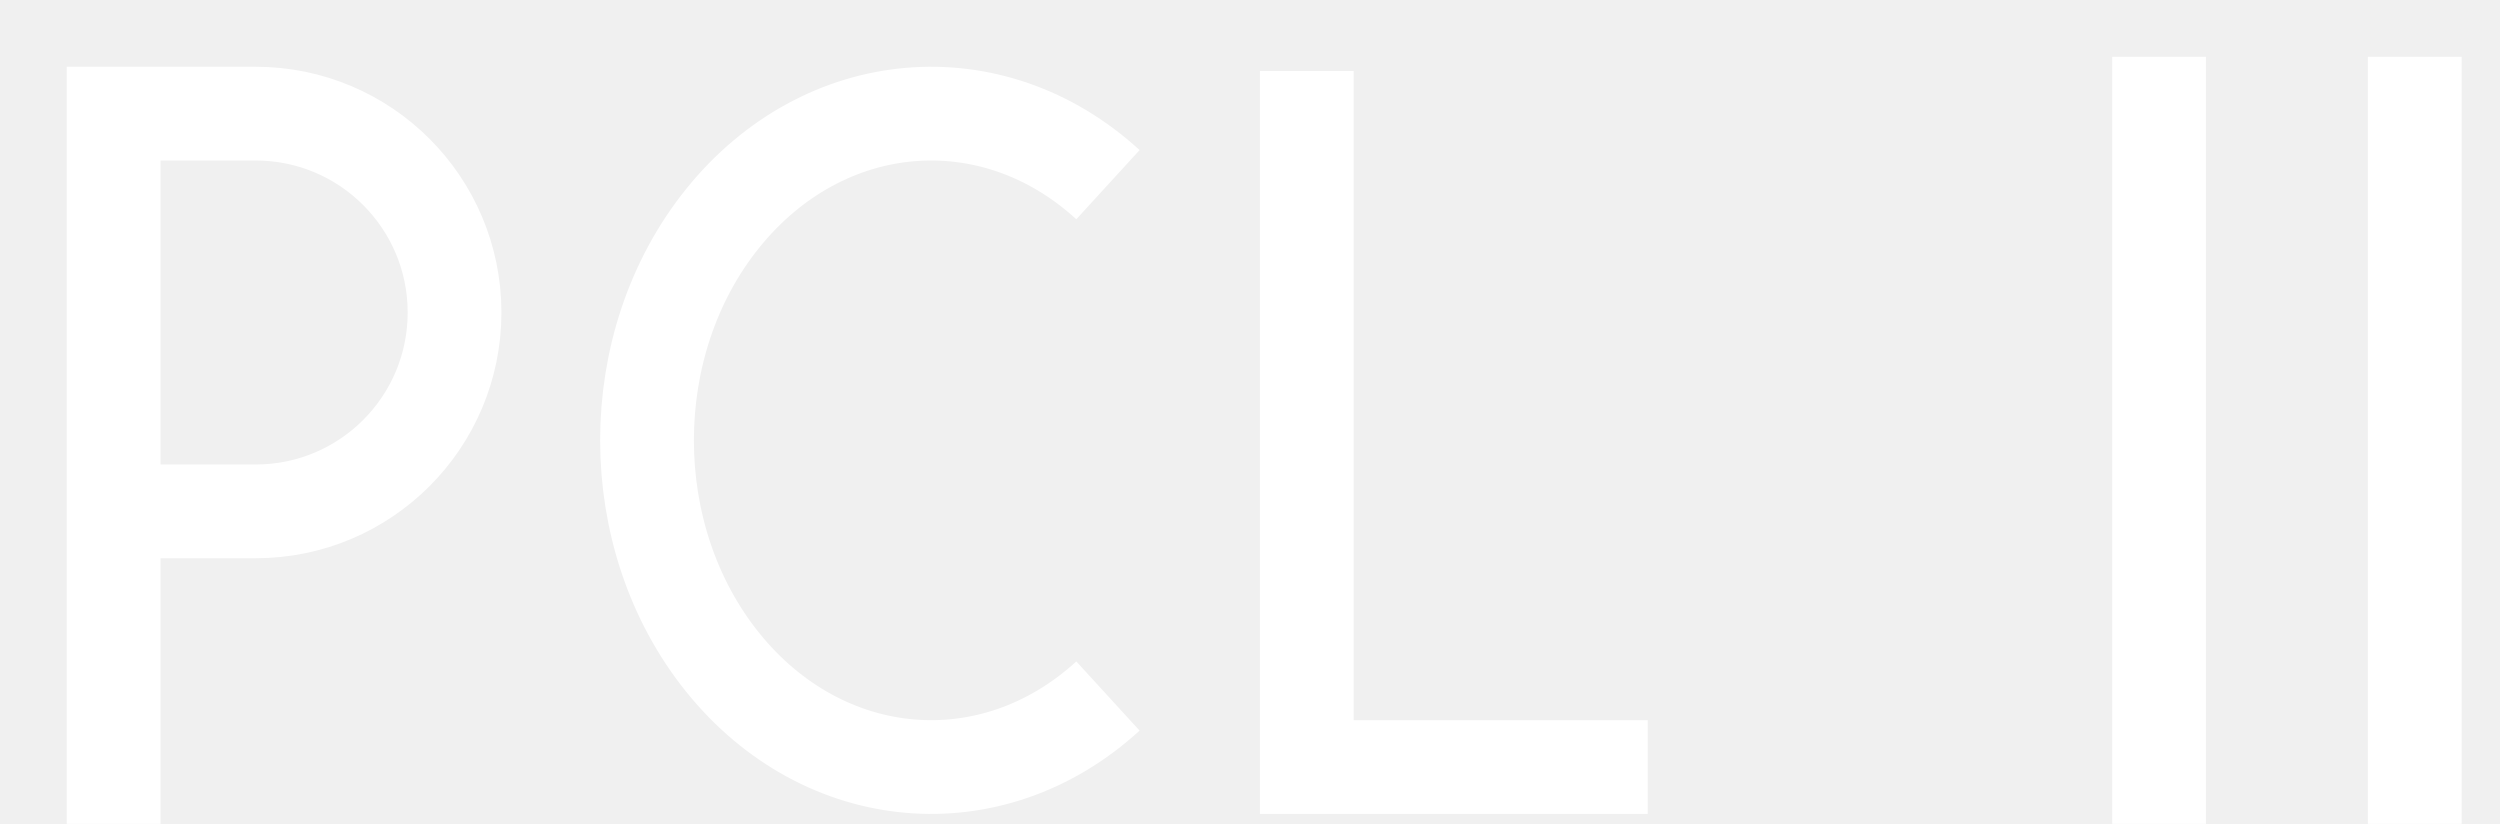
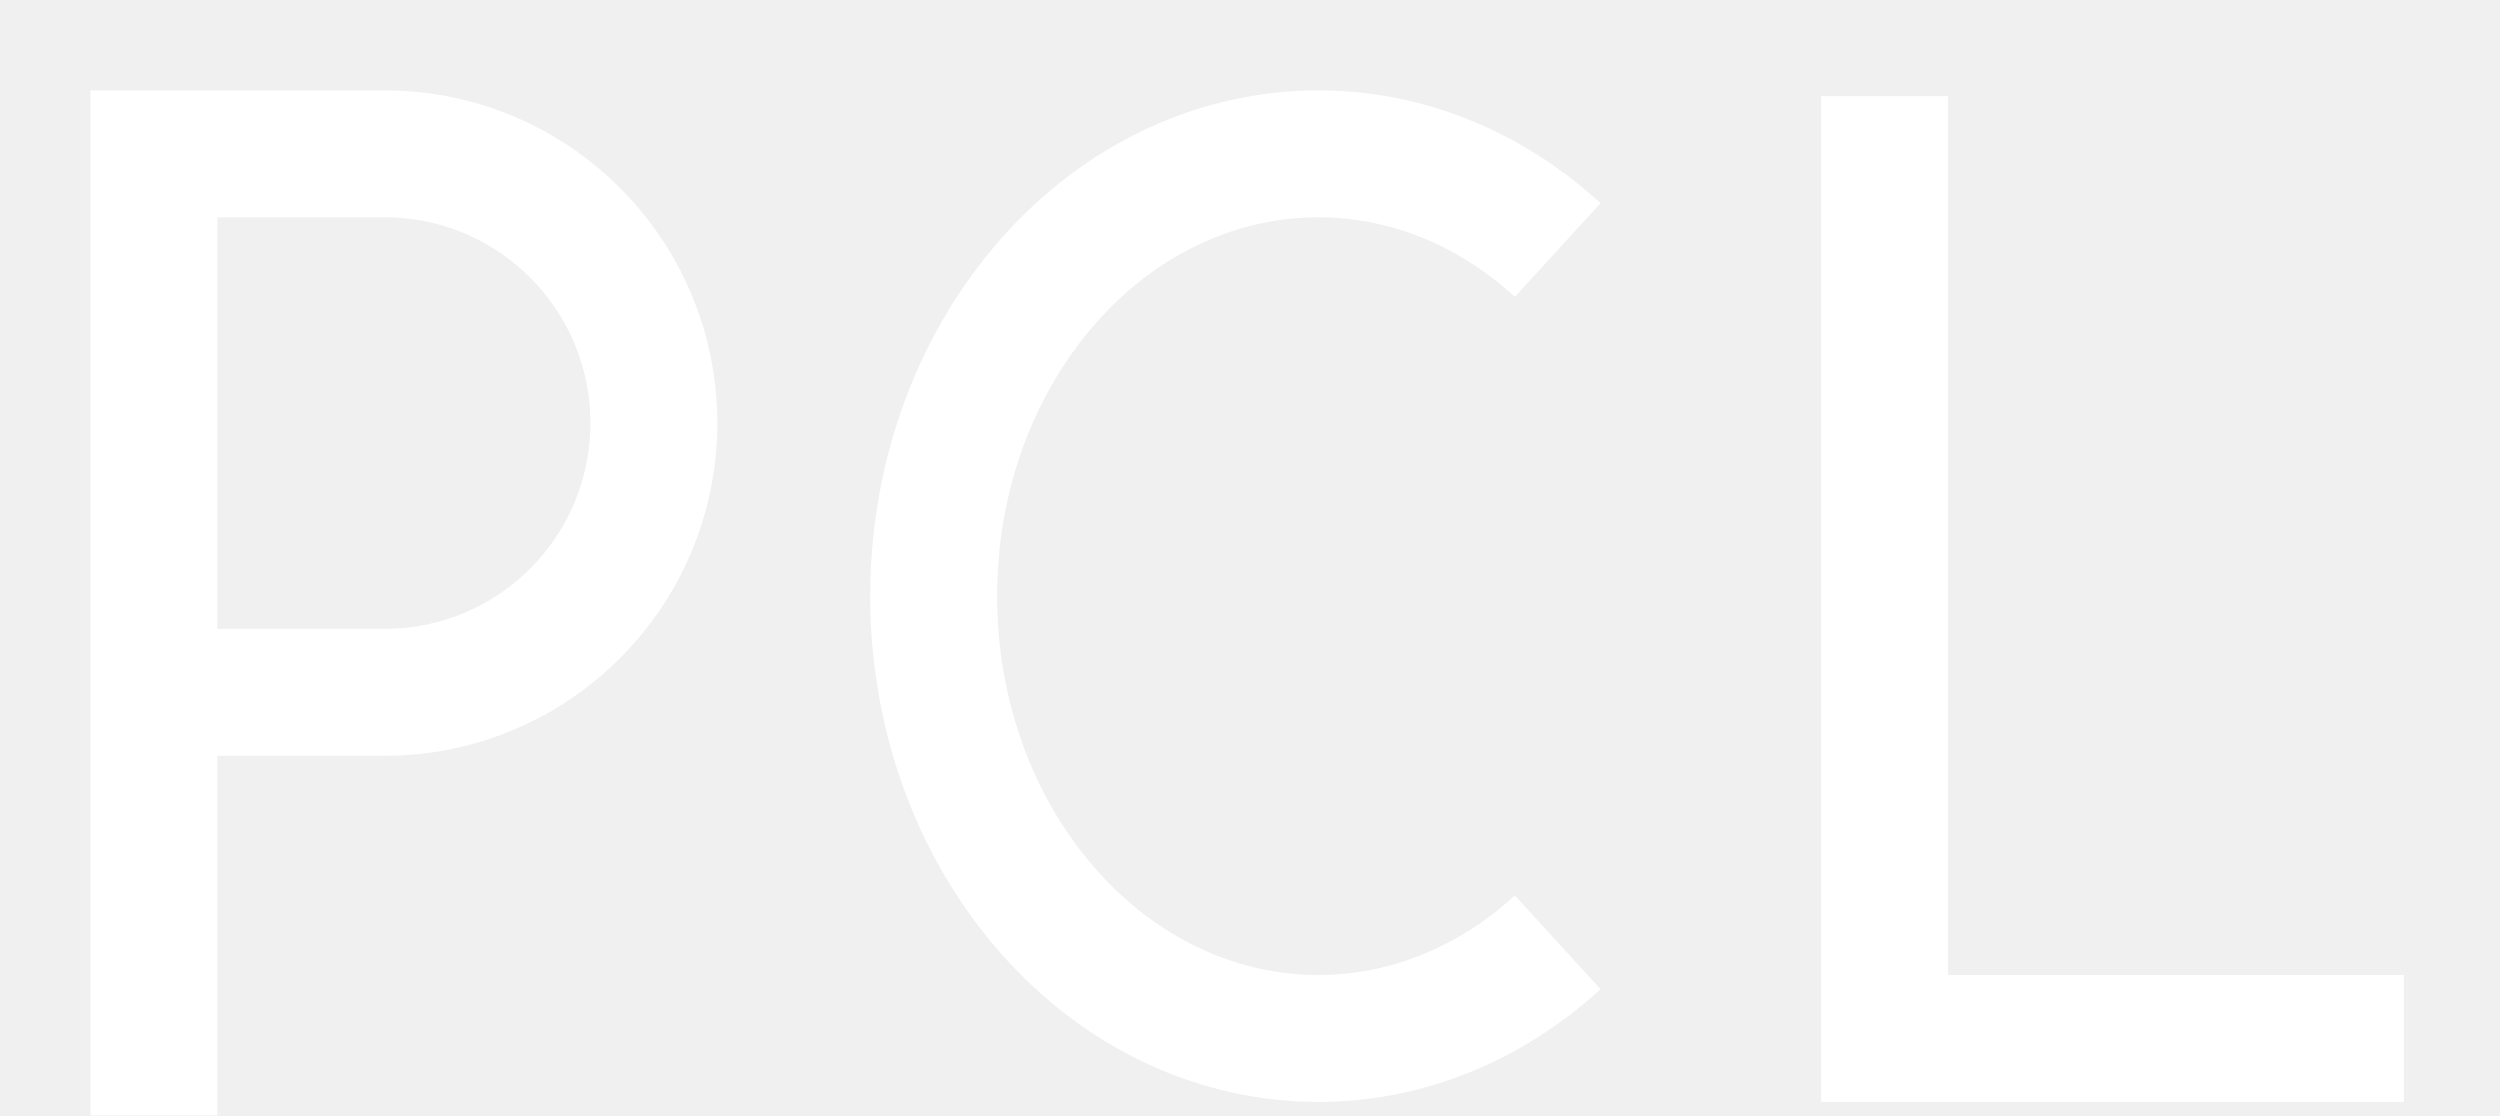
- <svg xmlns="http://www.w3.org/2000/svg" viewBox="22 0 88 29">
-   <path d="M26,29 v-25 h5 a7,7 180 0 1 0,14 h-5 M61,6.5 a10,11.5 180 1 0 0,18 M68,2.5 v24.5 h12 M98,2 v27 M107,2 v27" fill="none" stroke="white" stroke-width="3.3" />
+ <svg xmlns="http://www.w3.org/2000/svg" viewBox="22 0 65 29">
+   <path d="M26,29 v-25 h6 a7,7 180 0 1 0,14 h-6 M62.5,6.5 a10,11.5 180 1 0 0,18 M71,2.5 v24.5 h13.5" fill="none" stroke="white" stroke-width="3.3" />
</svg>
